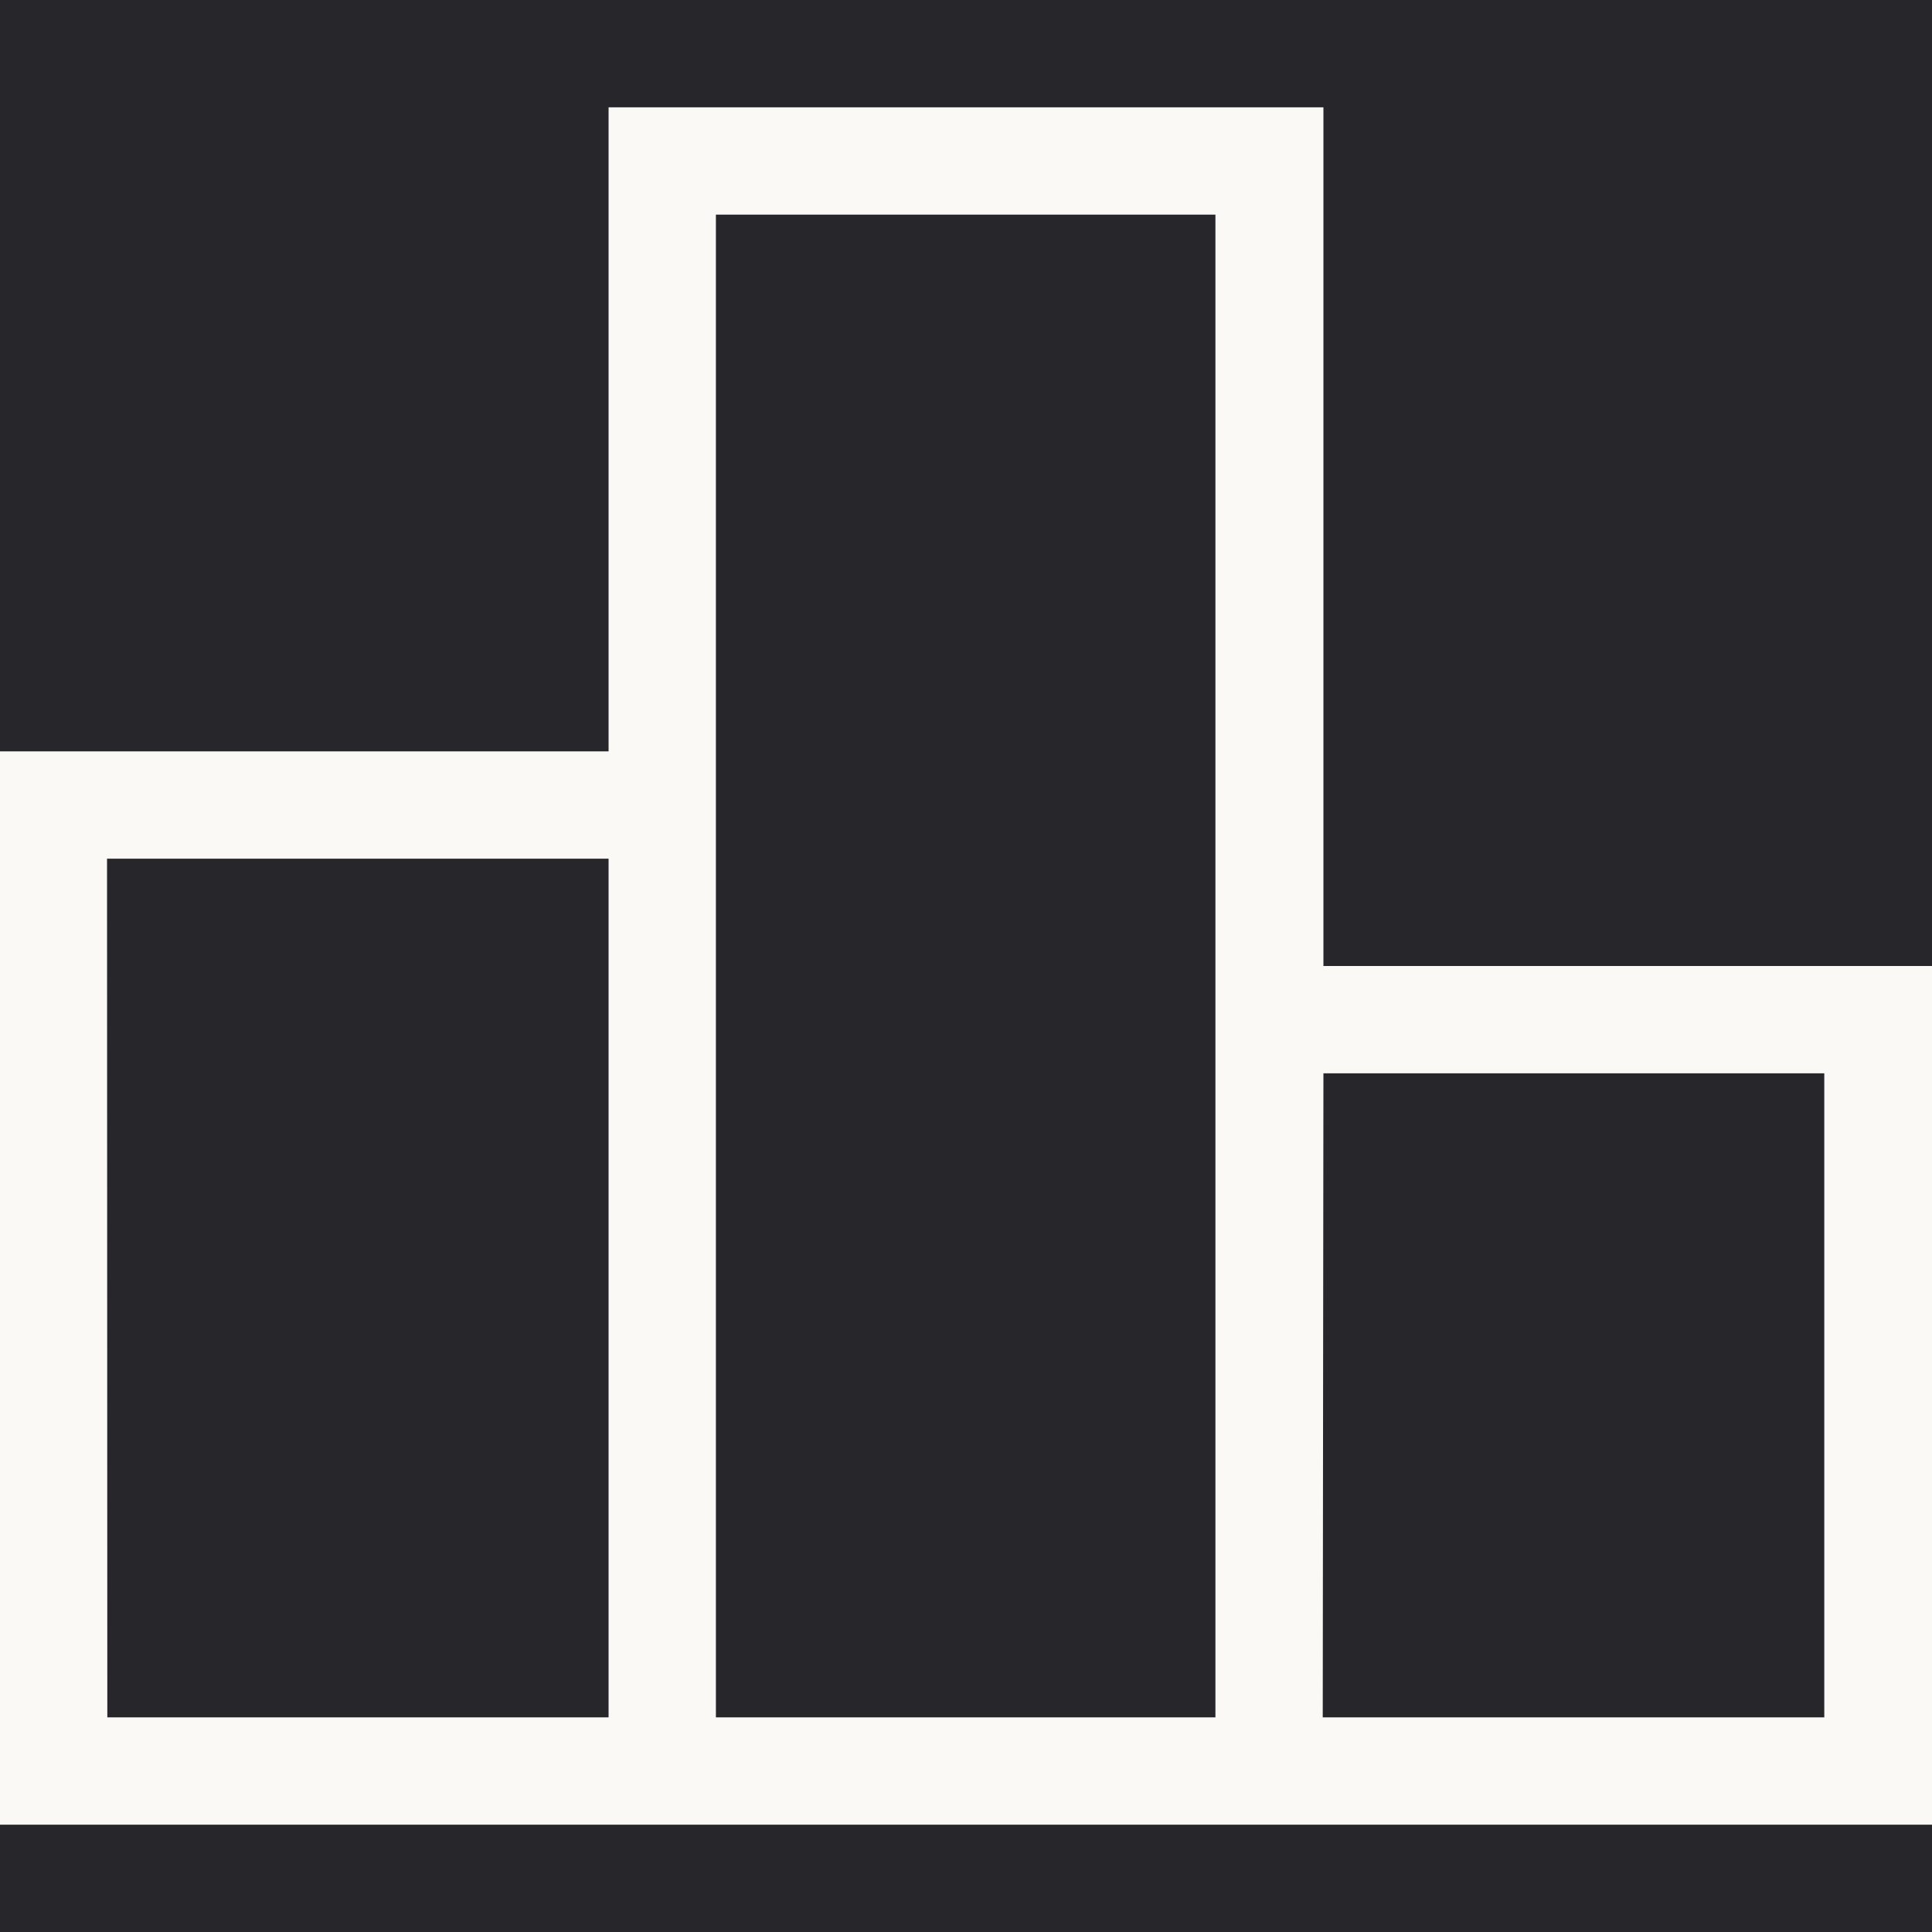
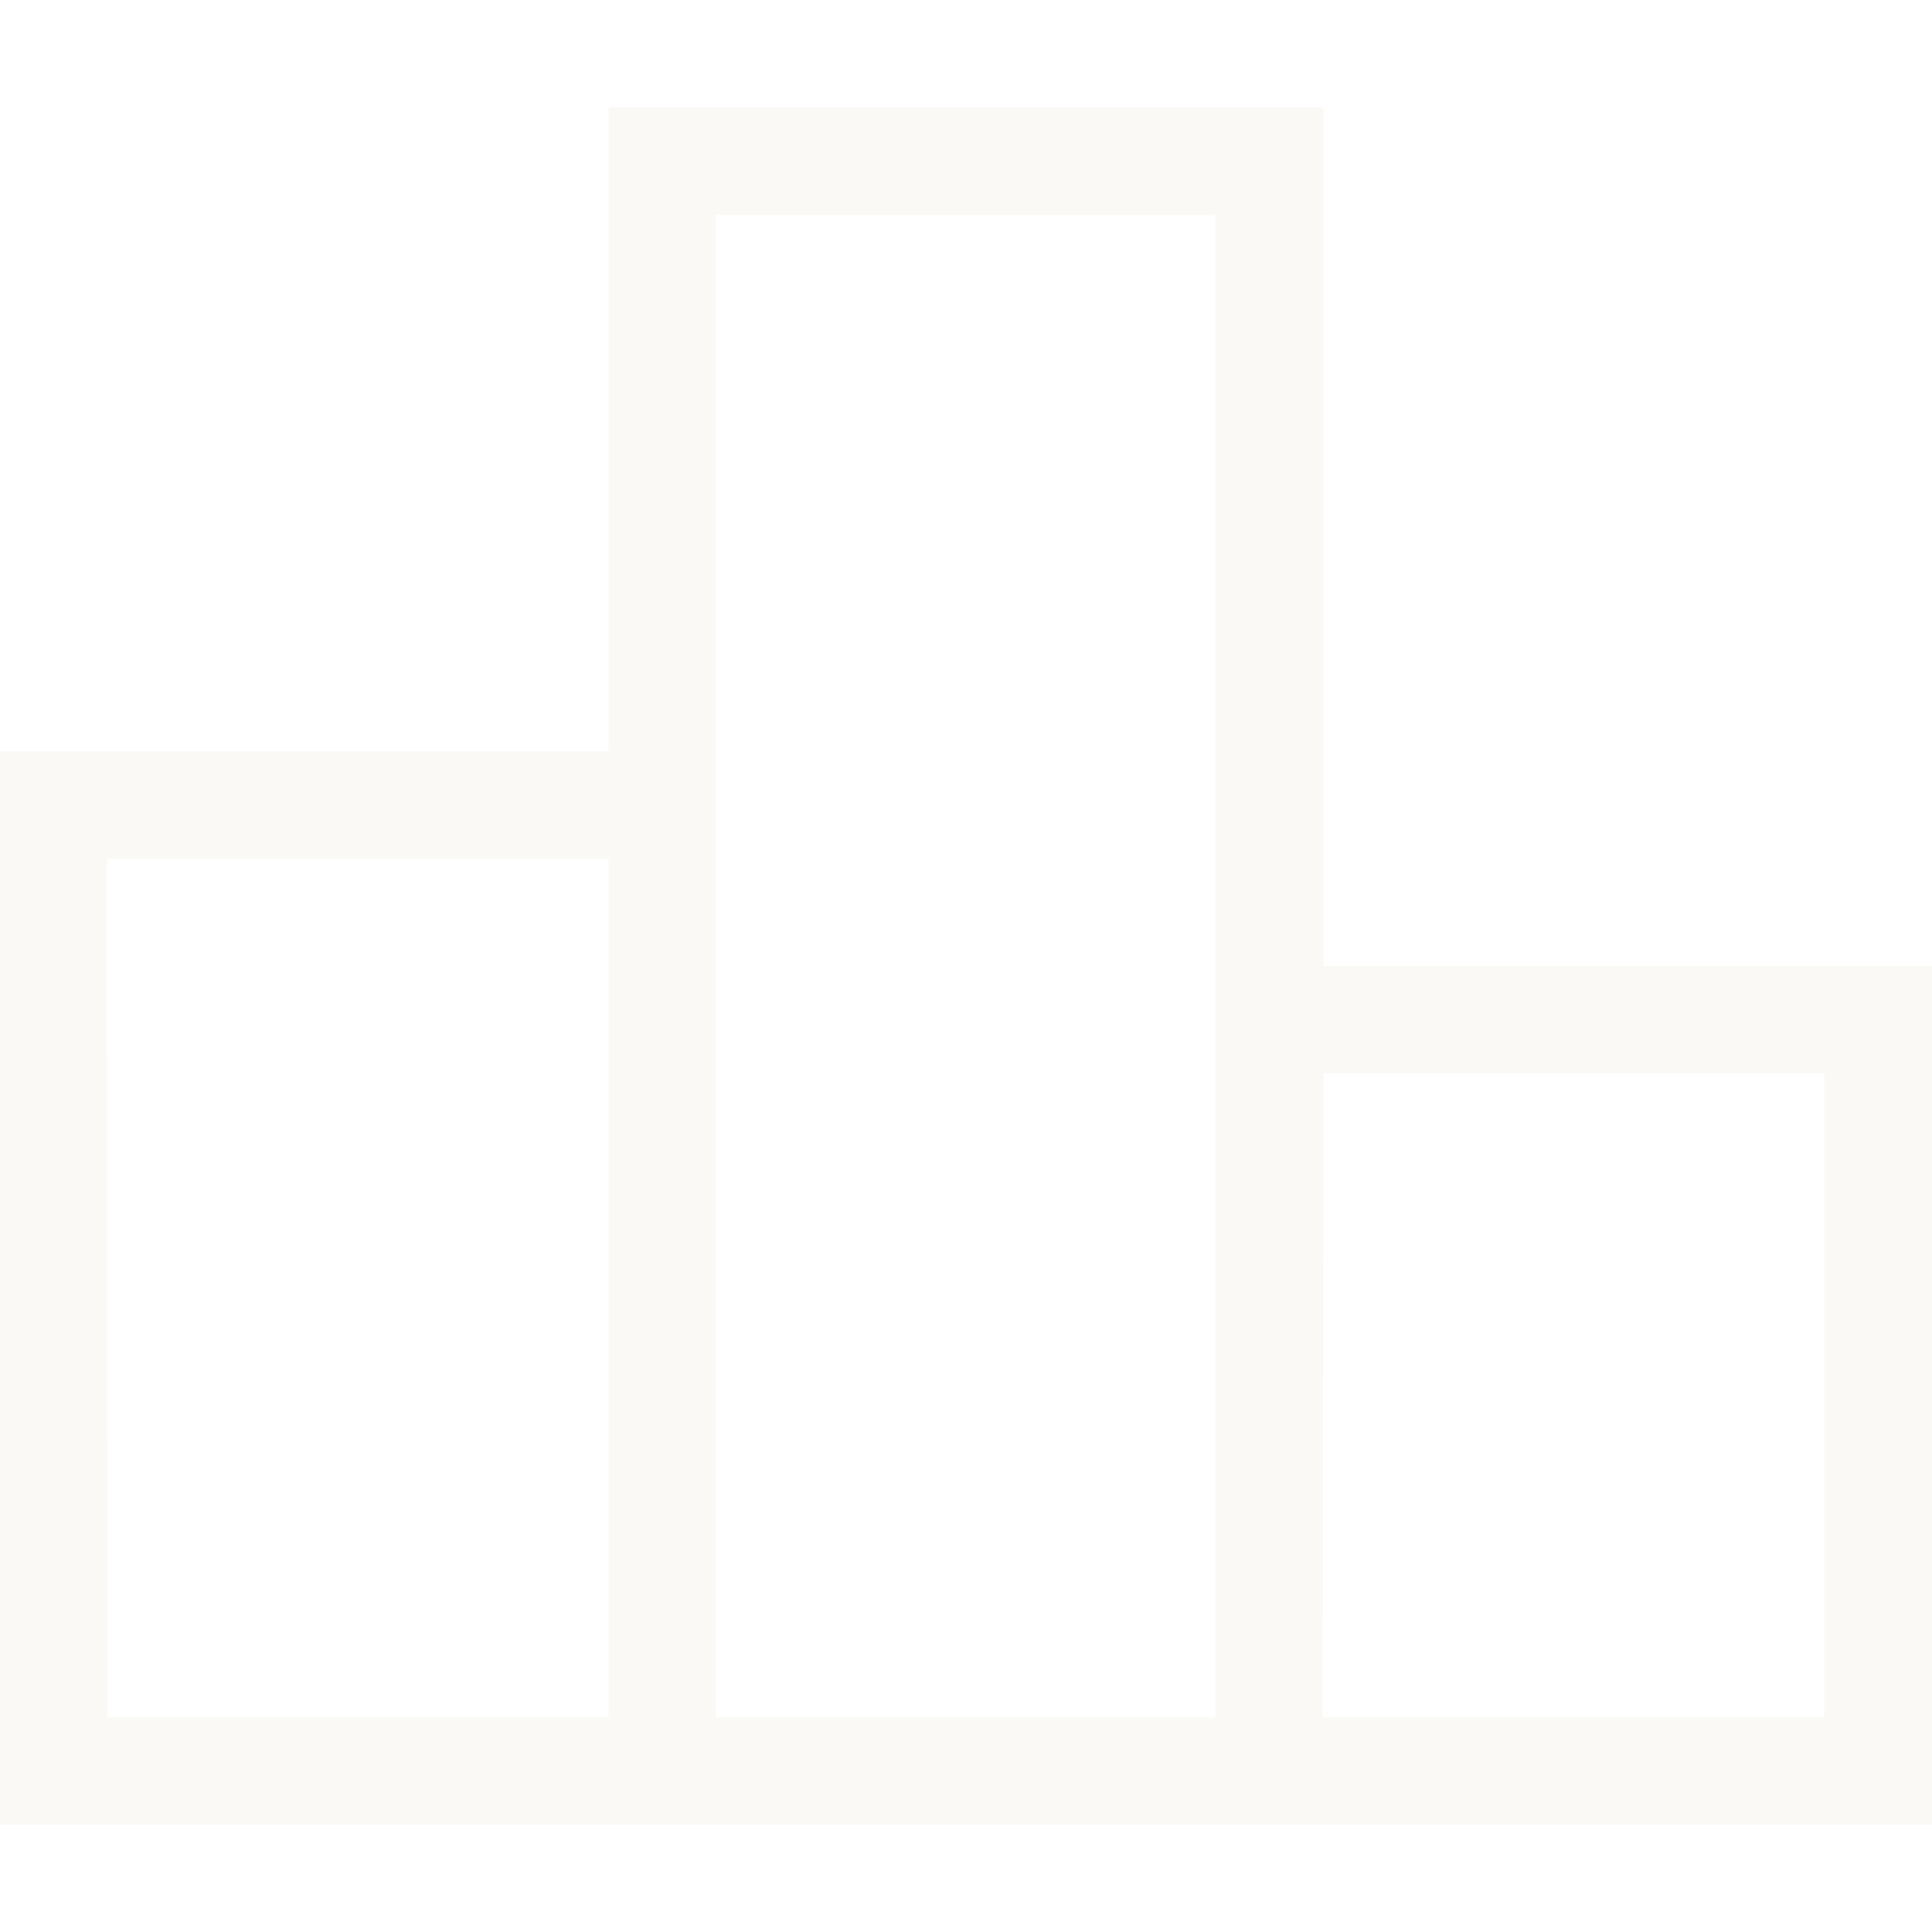
<svg xmlns="http://www.w3.org/2000/svg" width="20" height="20" viewBox="0 0 20 20">
  <g id="Group_405" data-name="Group 405" transform="translate(-471 -439)">
-     <rect id="Rectangle_186" data-name="Rectangle 186" width="20" height="20" transform="translate(471 439)" fill="#26262b" />
+     <rect id="Rectangle_186" data-name="Rectangle 186" width="20" height="20" transform="translate(471 439)" fill="rgba(255,255,255,0)" />
    <path id="leaderboard_FILL0_wght200_GRAD0_opsz24" d="M121.111-783.333H126.3v-8.889h-5.192Zm6.3,0h5.171v-15.556h-5.171Zm6.282,0h5.192V-790H133.7ZM120-782.222v-11.111h6.3V-800H133.7v8.889H140v8.889Z" transform="translate(351 1240.111)" fill="#faf9f6" />
  </g>
</svg>
